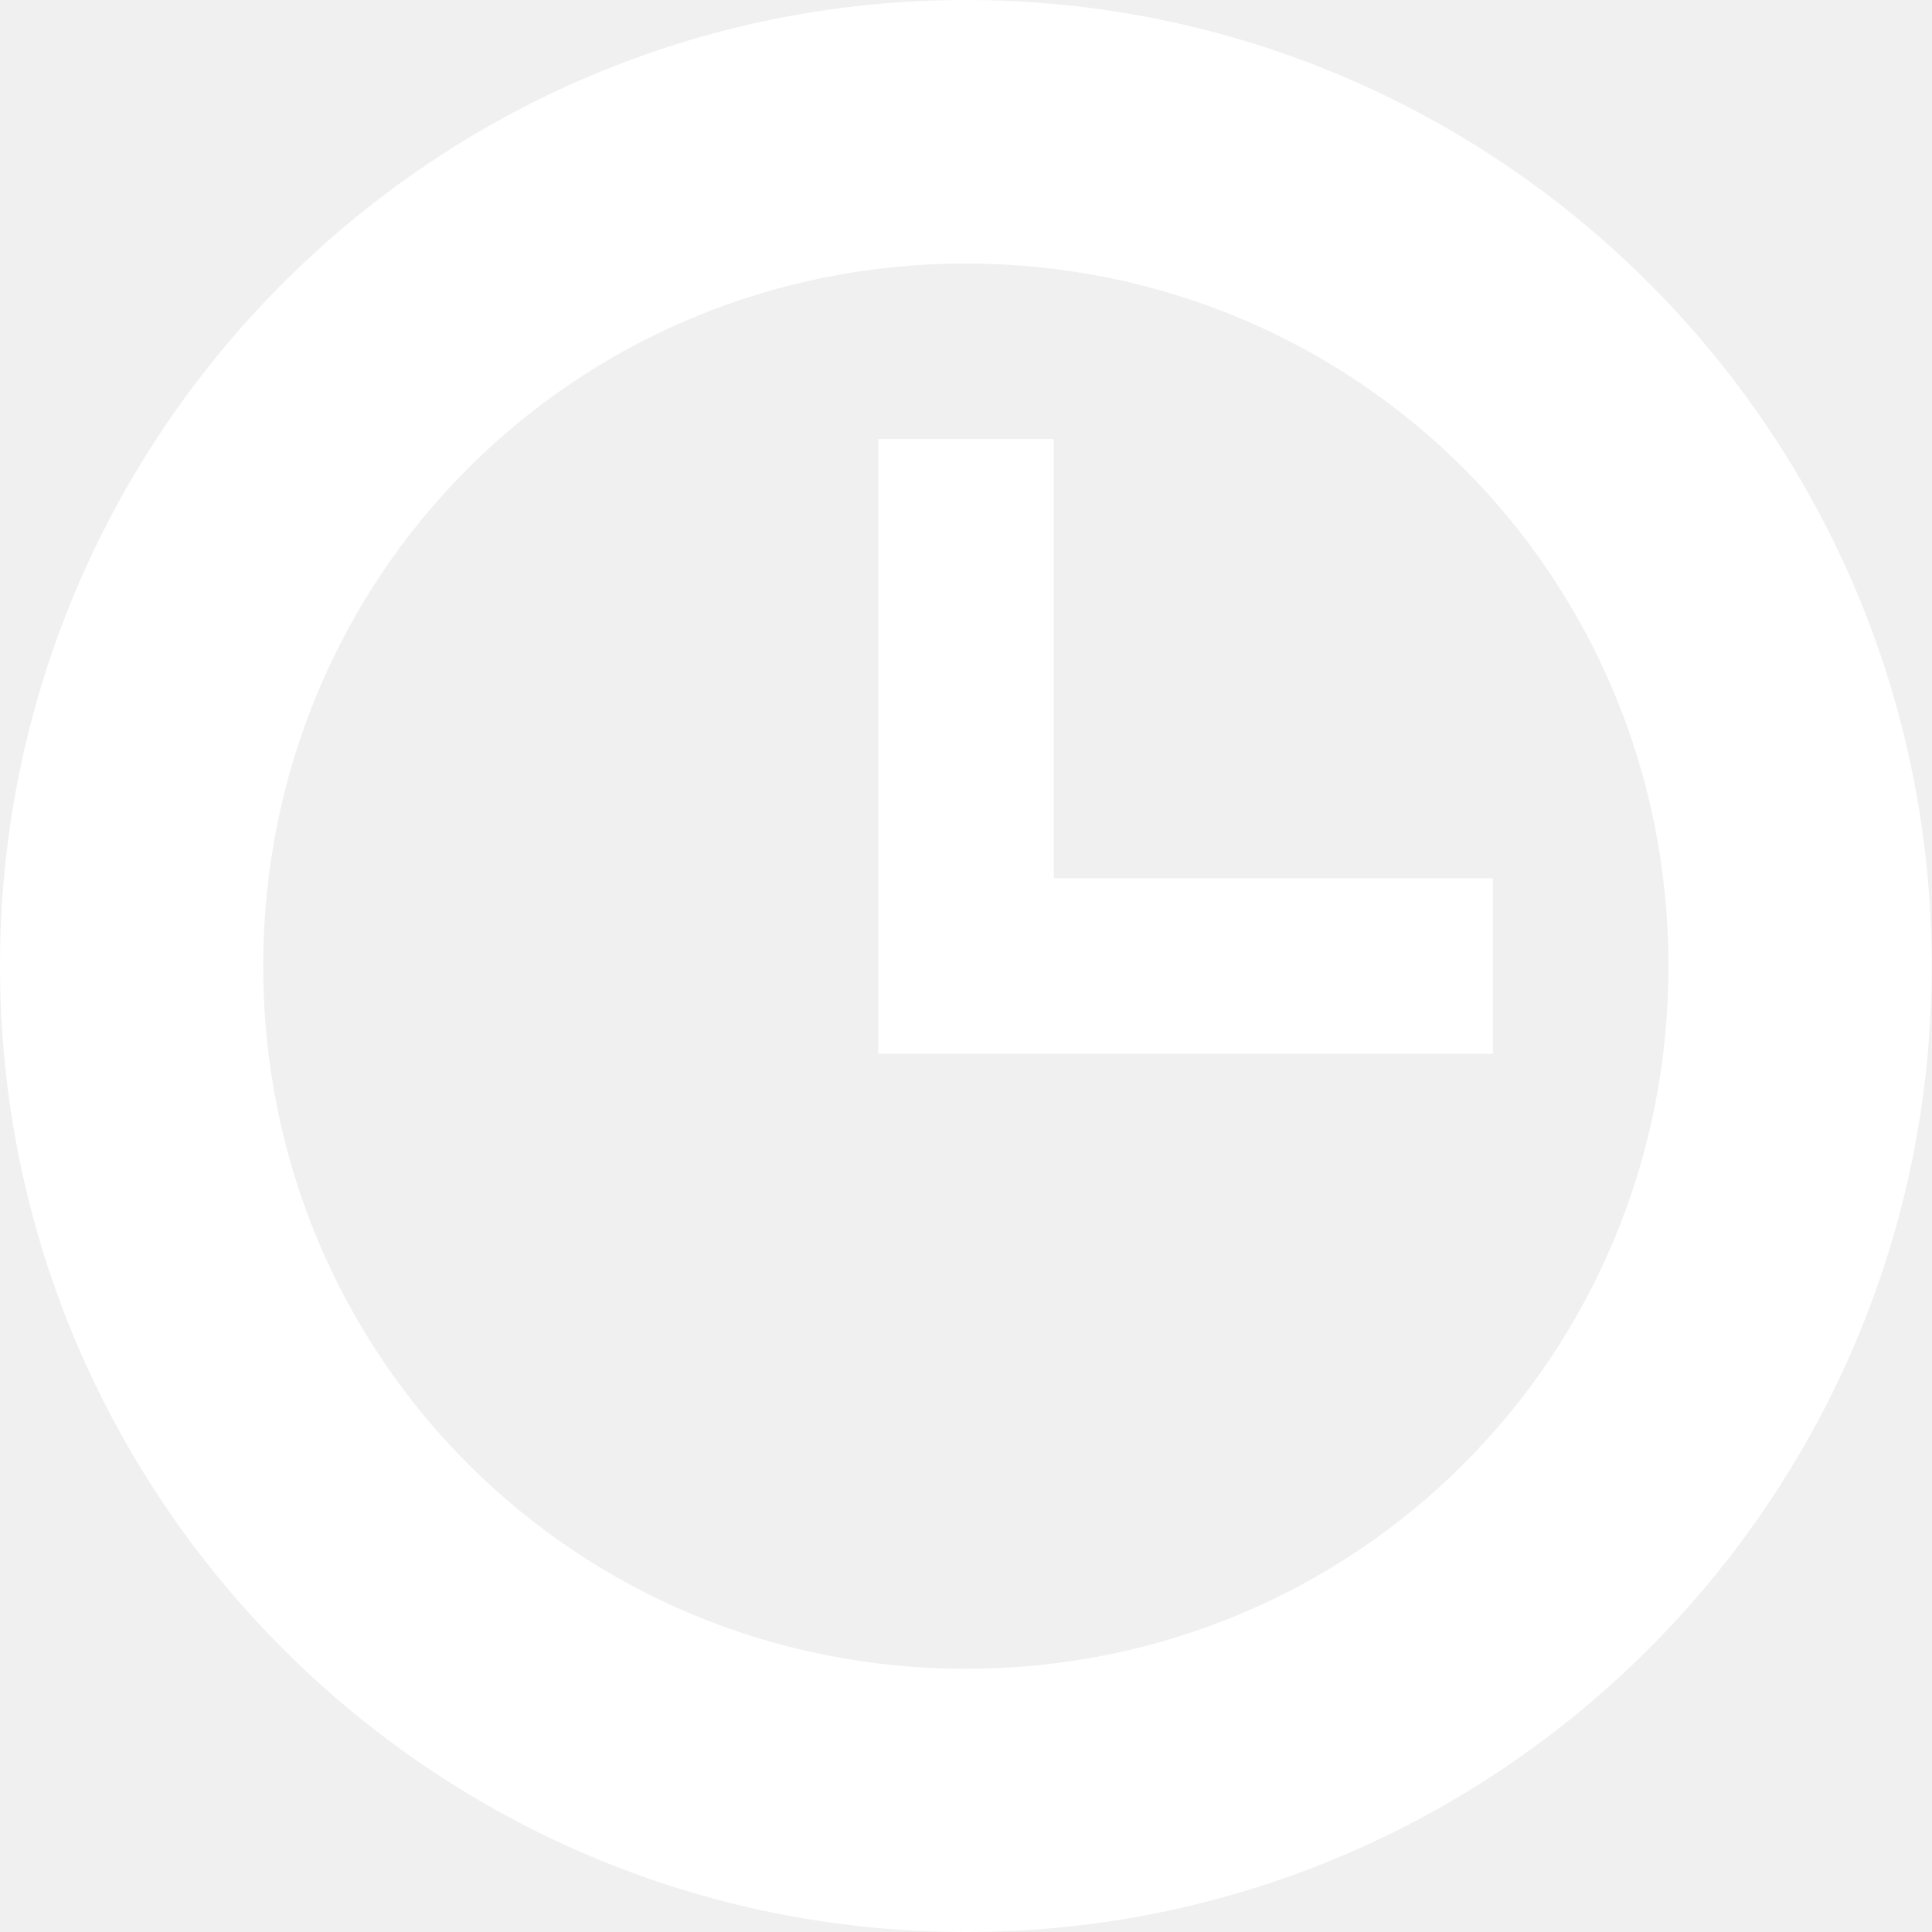
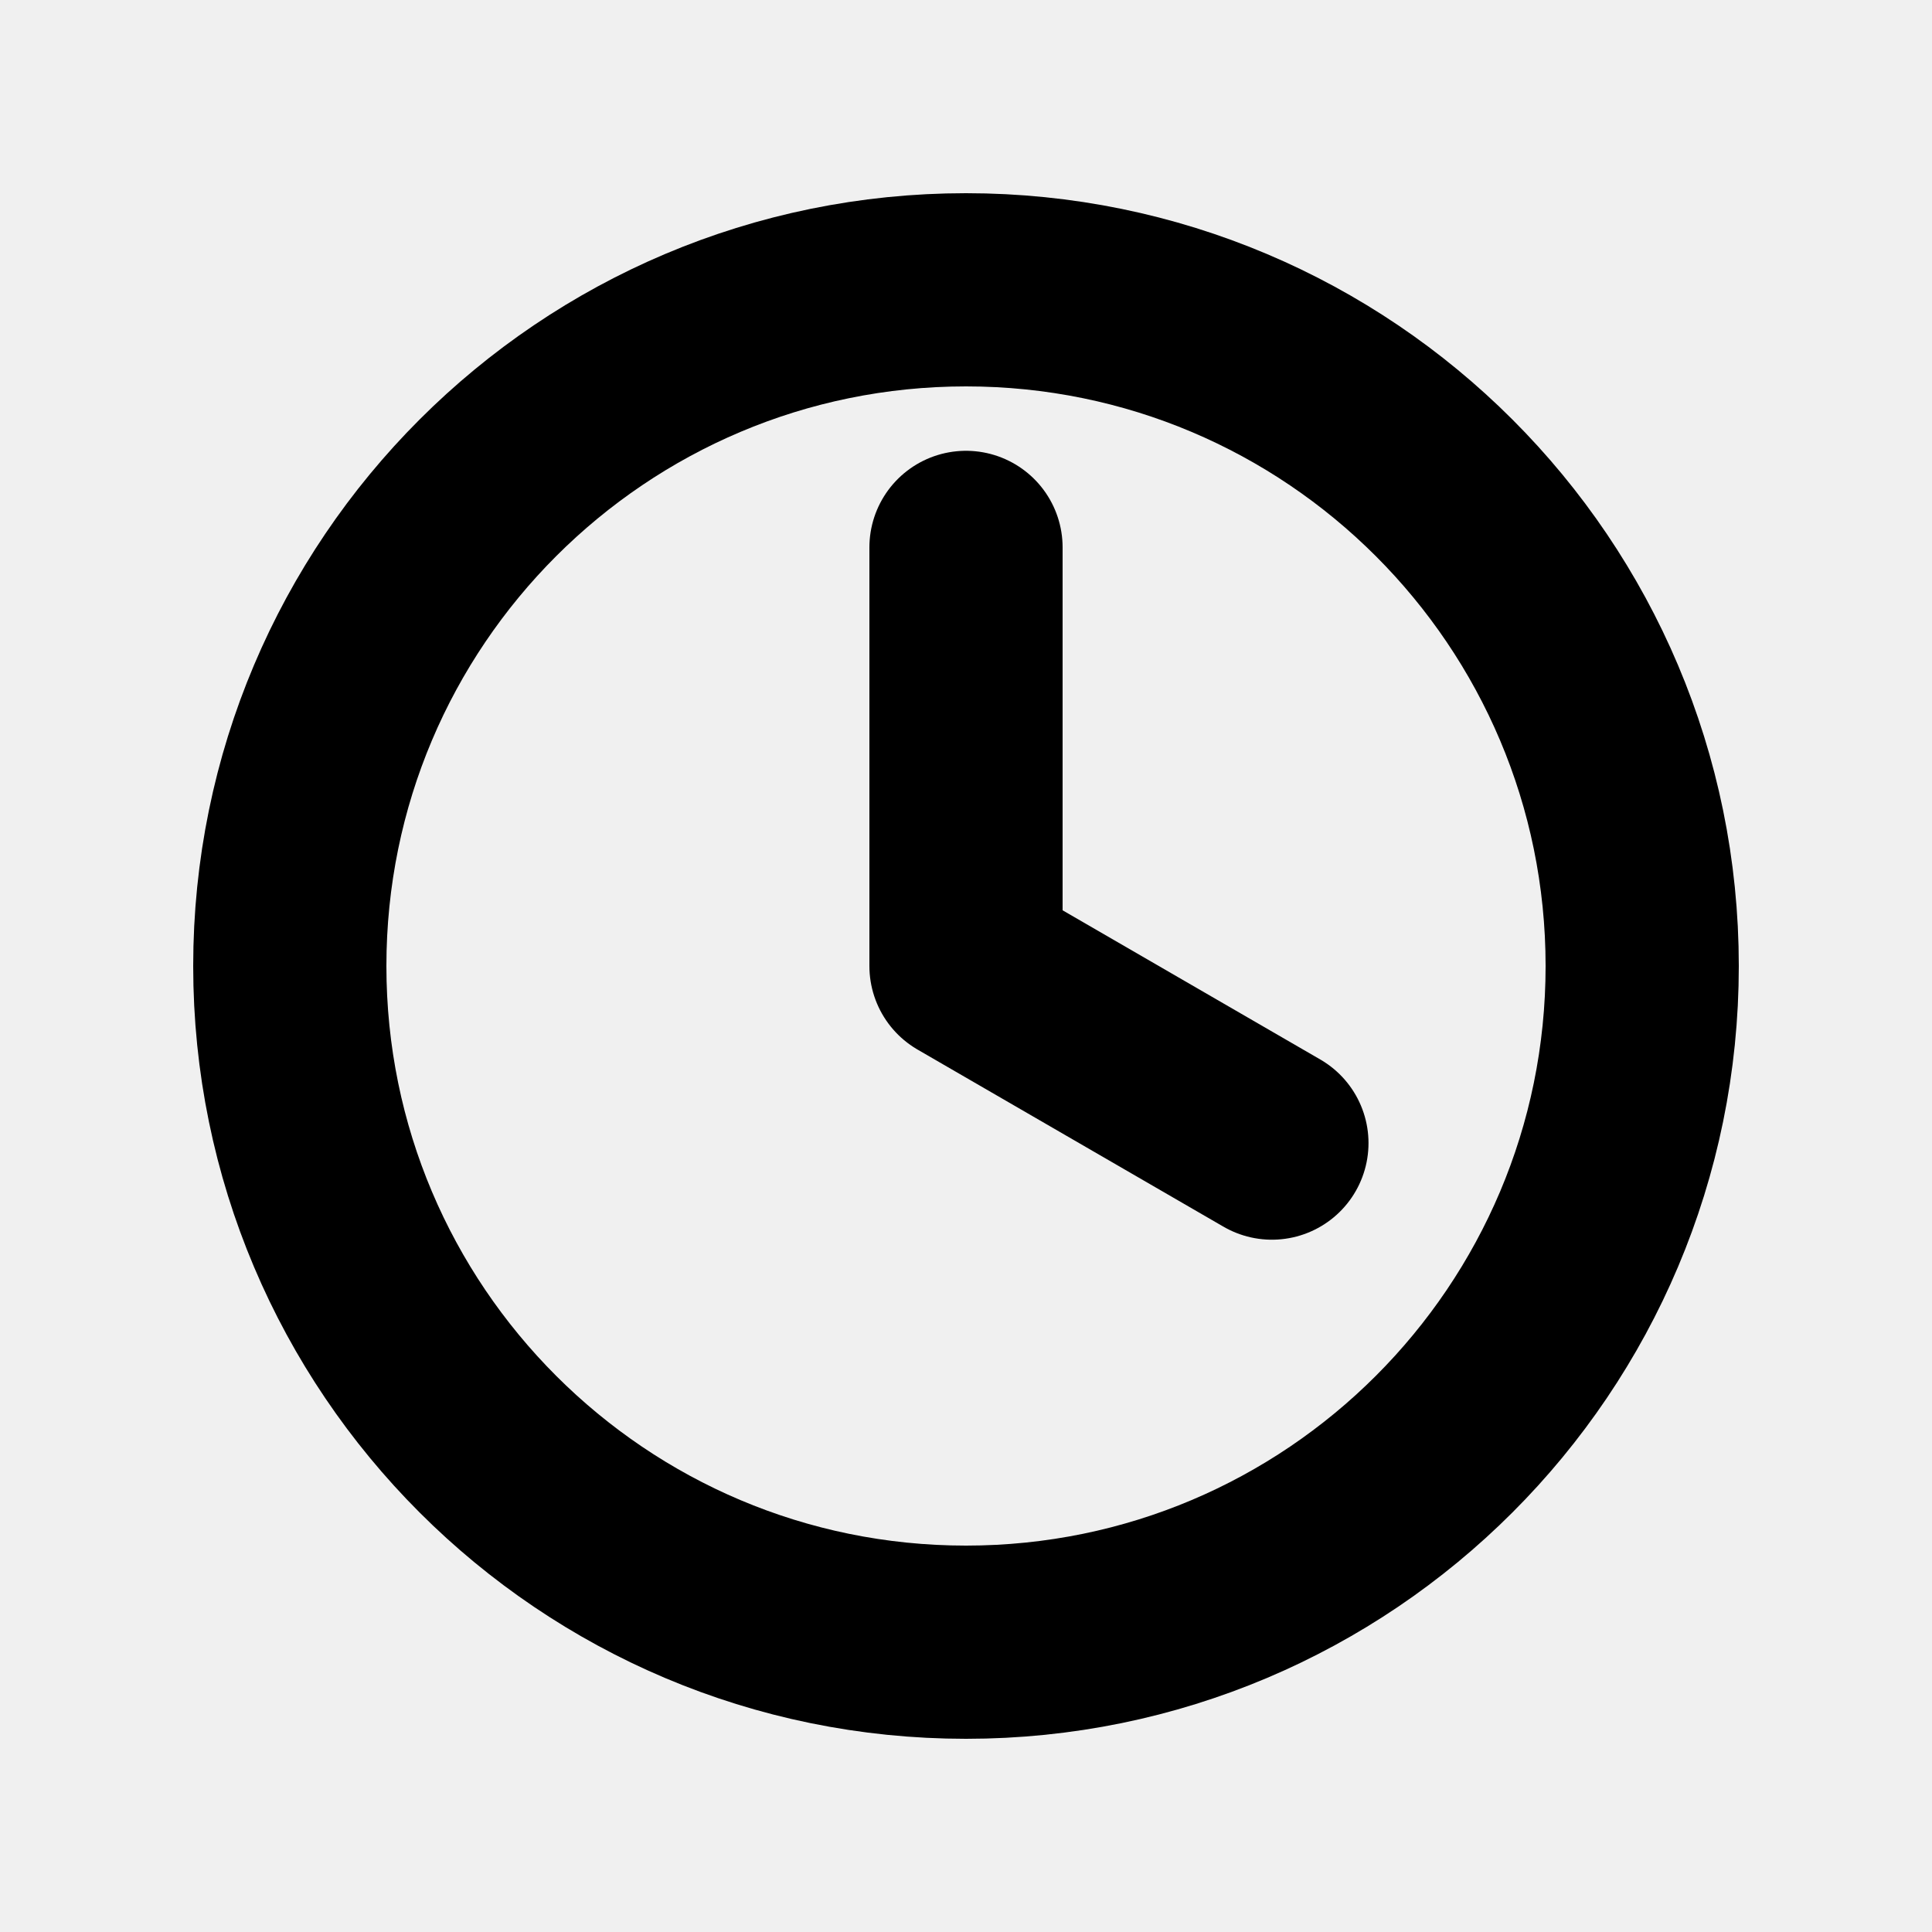
- <svg xmlns="http://www.w3.org/2000/svg" id="svg1626" version="1.1" viewBox="0 0 5.821 5.821" height="22" width="22">
-   <defs id="defs1620" />
-   <g transform="translate(0,-291.7083)" id="layer1" />
-   <g id="layer2">
-     <path style="fill:#ffffff;fill-opacity:1;stroke:none;stroke-width:0.265" d="M 2.91,-8.5101032e-8 C 1.304,-8.5101032e-8 3.958333e-7,1.304 3.958333e-7,2.91 3.958333e-7,4.517 1.304,5.821 2.91,5.821 c 1.606,0 2.91,-1.304 2.91,-2.91 C 5.821,1.304 4.517,-8.5101032e-8 2.91,-8.5101032e-8 Z M 2.91,0.794 c 1.177,0 2.117,0.94 2.117,2.117 0,1.177 -0.94,2.117 -2.117,2.117 -1.177,0 -2.117,-0.94 -2.117,-2.117 0,-1.177 0.94,-2.117 2.117,-2.117 z" id="path5438" />
-     <path style="fill:#ffffff;fill-opacity:1;stroke:none;stroke-width:0.265" d="M 2.646,1.323 H 3.175 V 2.646 H 4.498 V 3.175 H 2.646 Z" id="path5442" />
-   </g>
+ <svg xmlns="http://www.w3.org/2000/svg" viewBox="0 0 24 24">
+   <circle cx="12" cy="12" r="8.4" fill="none" stroke="currentColor" stroke-width="2.4" />
+   <path d="M12 6.8V12l3.8 2.2" fill="none" stroke="currentColor" stroke-width="2.4" stroke-linecap="round" stroke-linejoin="round" />
</svg>
